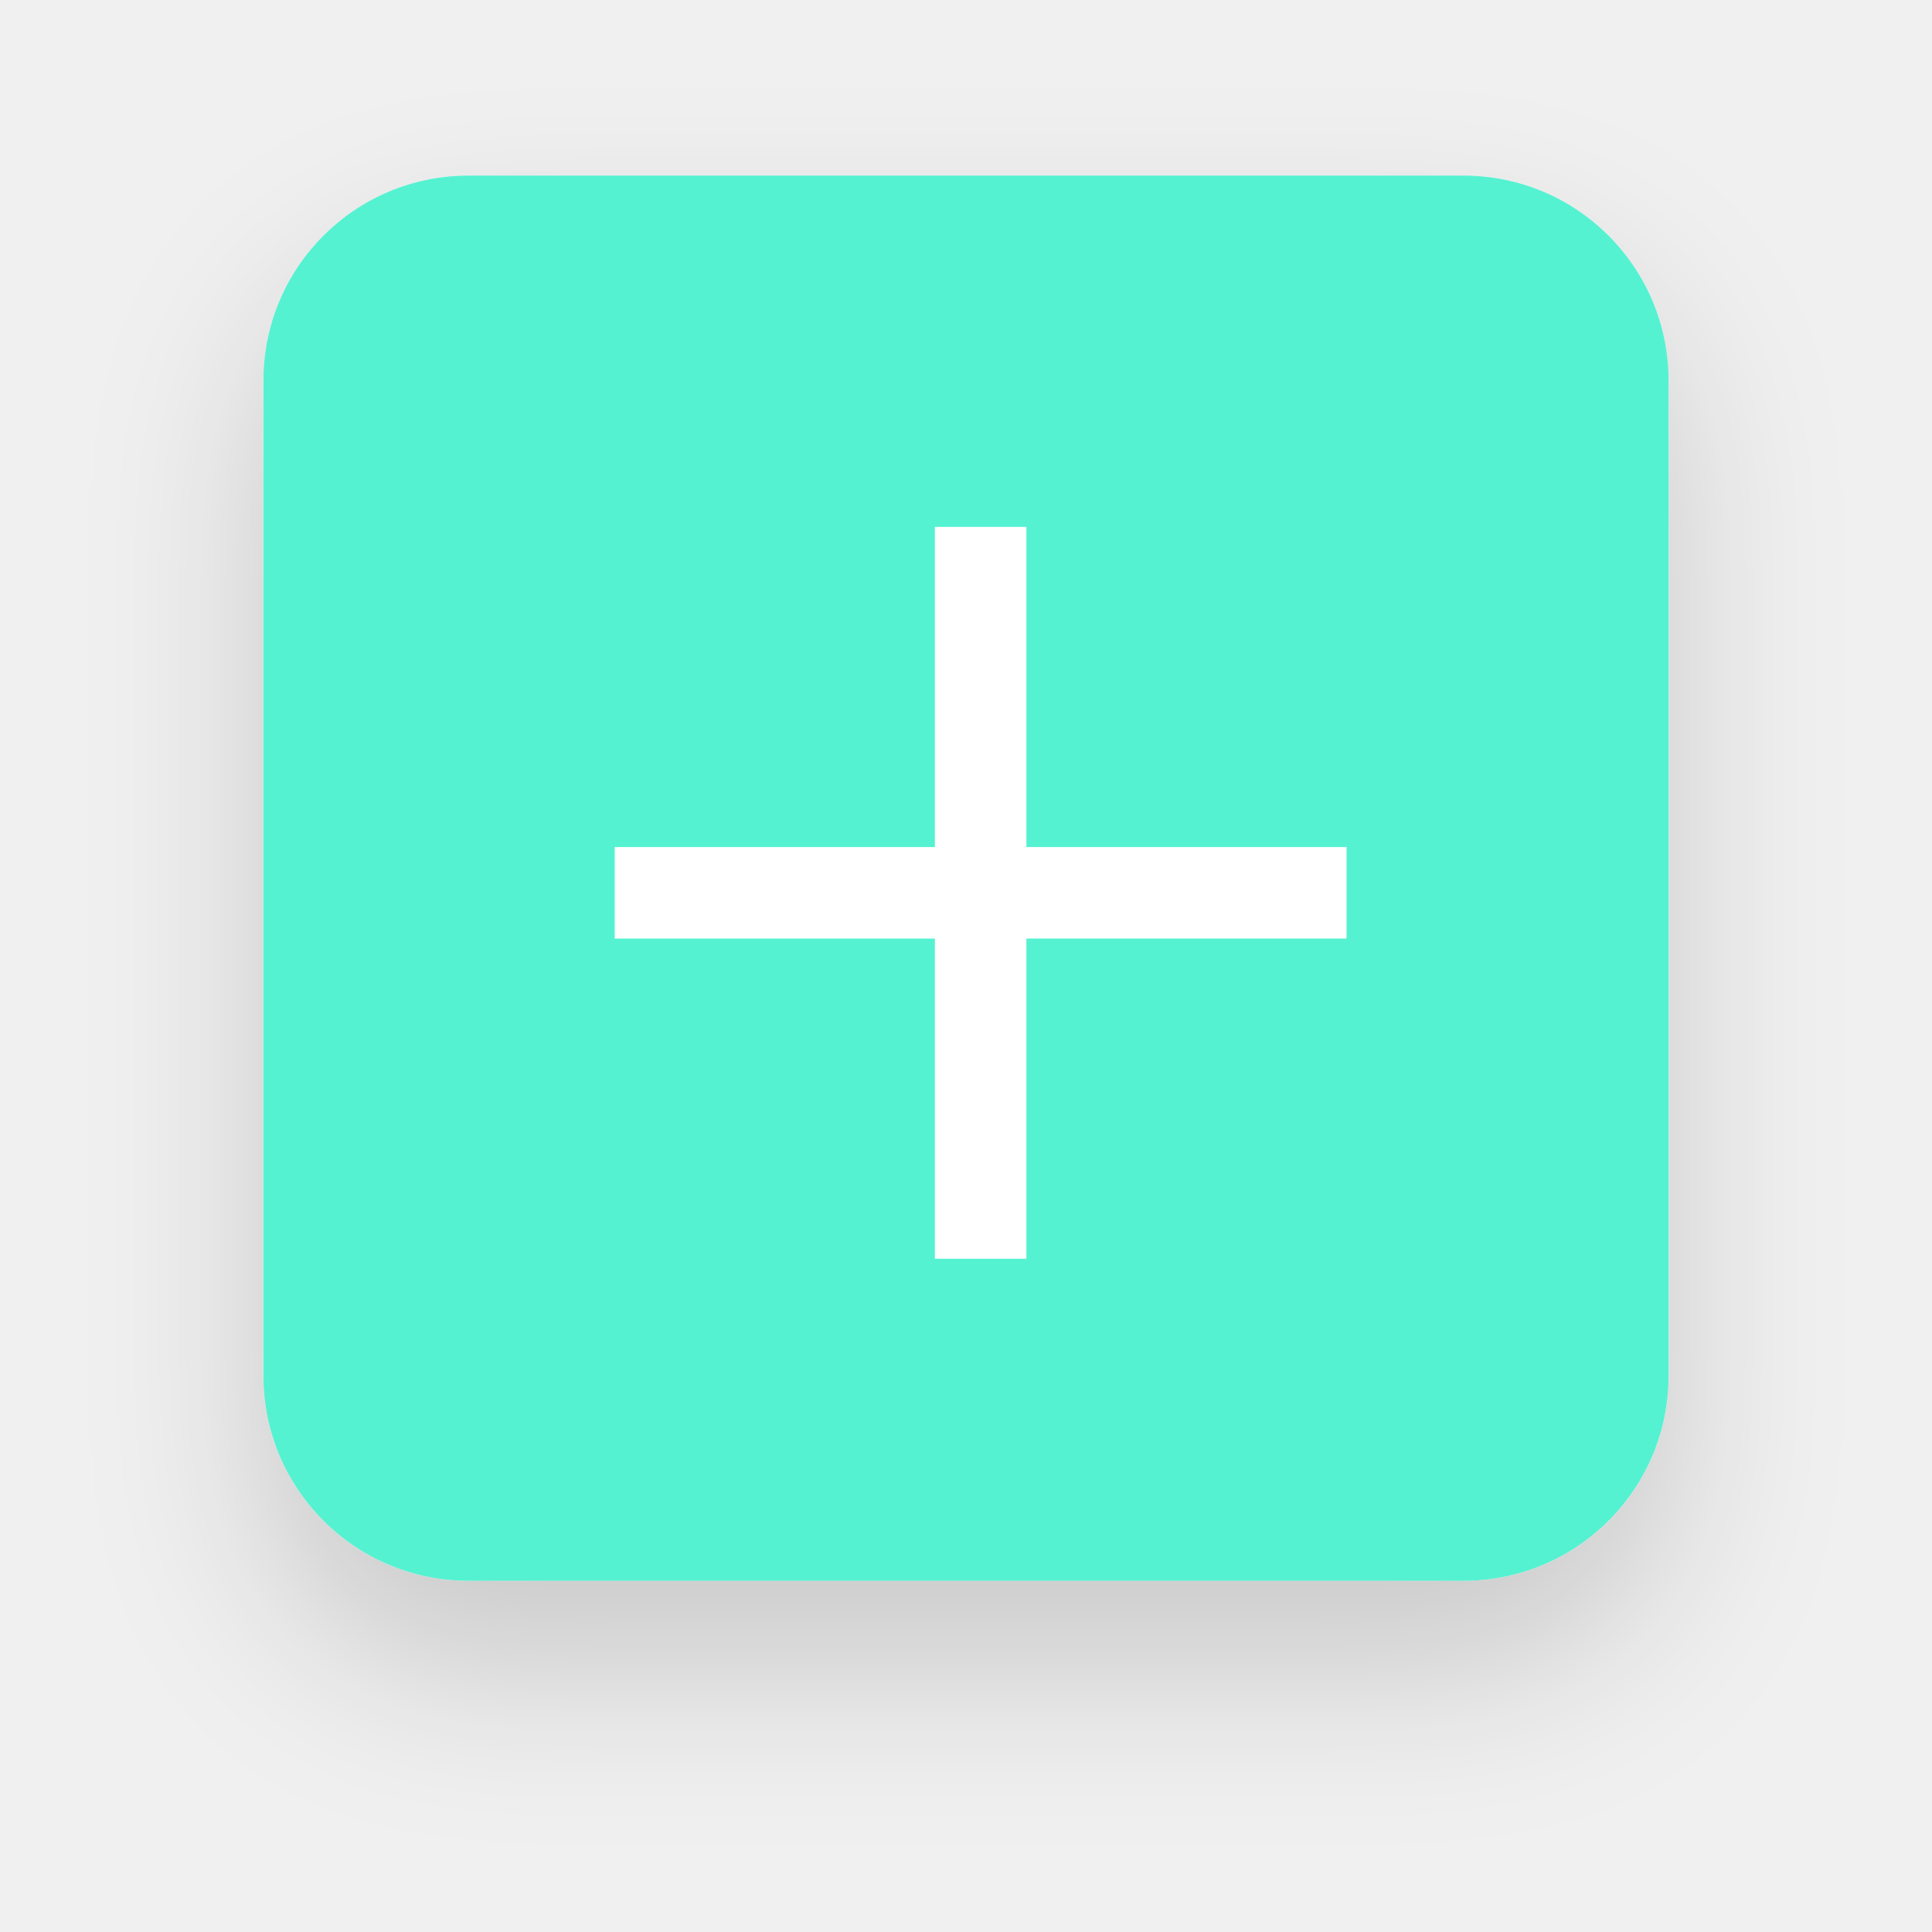
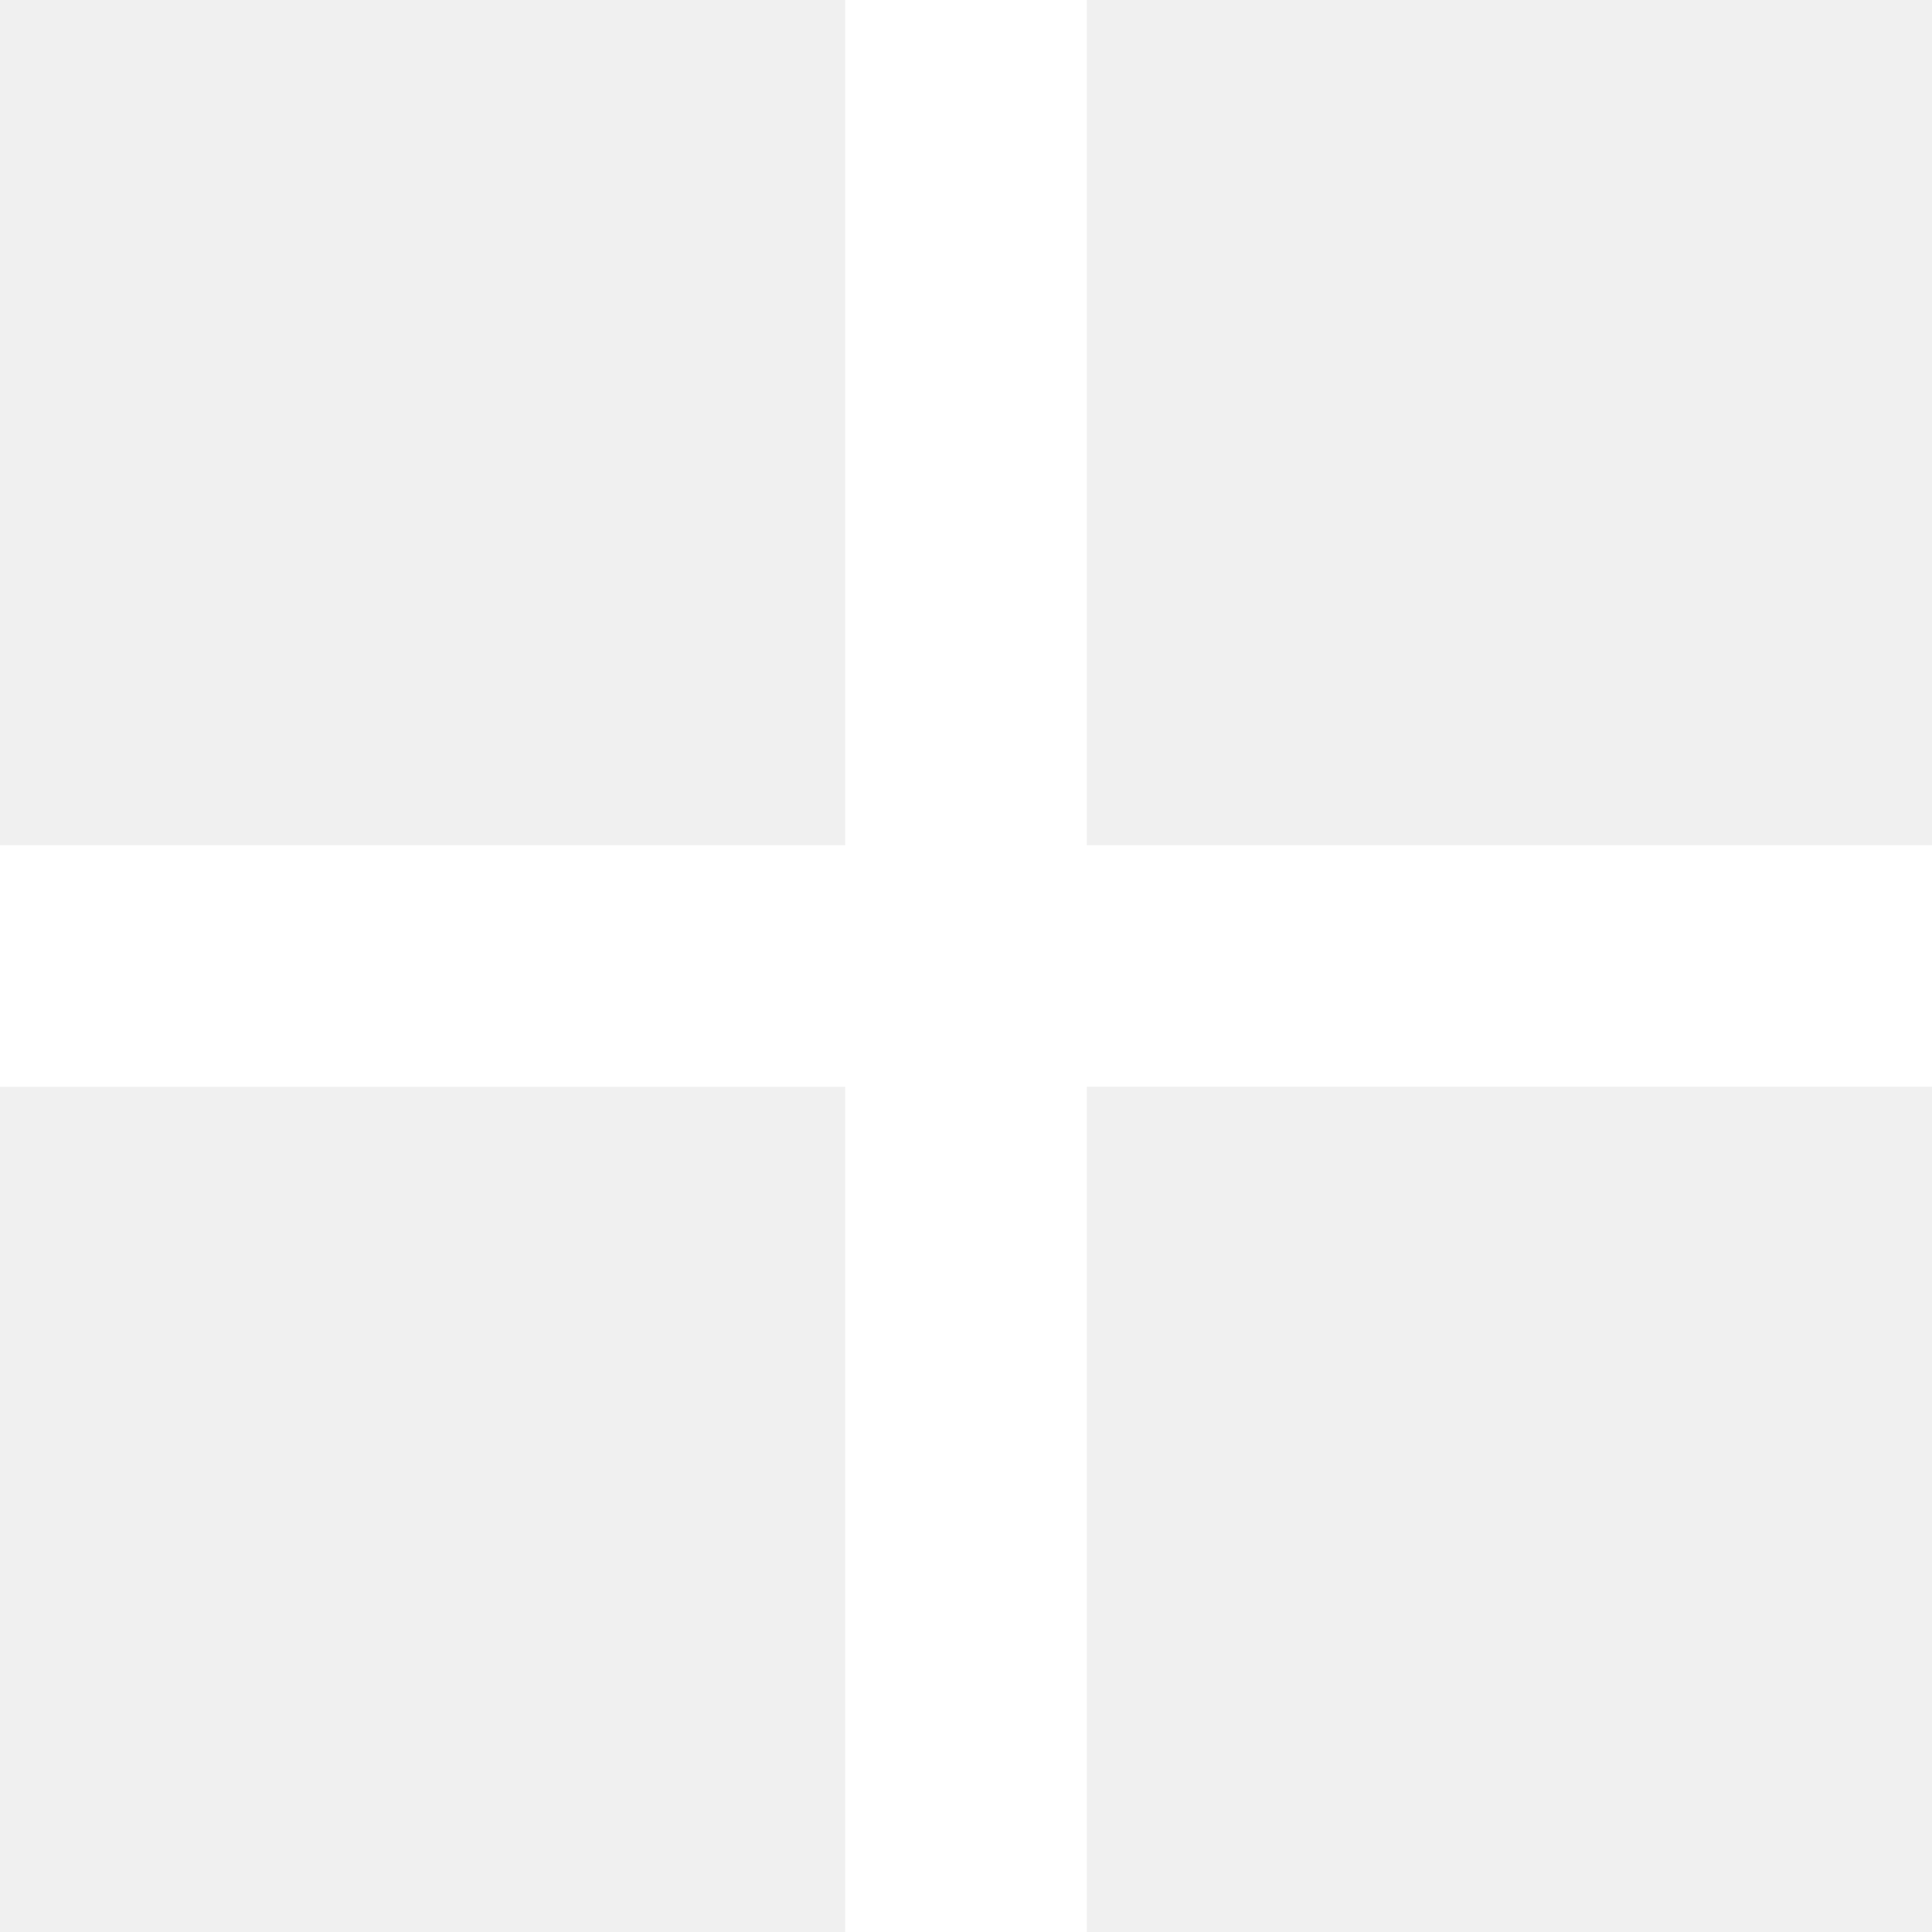
- <svg xmlns="http://www.w3.org/2000/svg" width="66" height="66" viewBox="0 0 66 66">
-   <defs>
-     <filter id="Rectangle_734" x="0" y="0" width="66" height="66" filterUnits="userSpaceOnUse">
-       <feOffset dy="3" input="SourceAlpha" />
-       <feGaussianBlur stdDeviation="3" result="blur" />
-       <feFlood flood-opacity="0.161" />
-       <feComposite operator="in" in2="blur" />
-       <feComposite in="SourceGraphic" />
-     </filter>
-   </defs>
-   <g id="Add_Workers_Icon" data-name="Add Workers Icon" transform="translate(9 6)">
-     <g transform="matrix(1, 0, 0, 1, -9, -6)" filter="url(#Rectangle_734)">
-       <rect id="Rectangle_734-2" data-name="Rectangle 734" width="48" height="48" rx="7" transform="translate(9 6)" fill="#54f2d1" />
-     </g>
-     <g id="Add" transform="translate(11.915 12.409)">
-       <path id="Union_1" data-name="Union 1" d="M10.937,25V14.063H0V10.937H10.937V0h3.126V10.937H25v3.125H14.063V25Z" transform="translate(0.085 -0.409)" fill="#fff" />
-     </g>
+ <svg xmlns="http://www.w3.org/2000/svg" width="25" height="25" viewBox="0 0 25 25">
+   <g id="Add_Workers_Icon" data-name="Add Workers Icon" transform="translate(-0.085 0.409)">
+     <path id="Union_1" data-name="Union 1" d="M10.937,25V14.063H0V10.937H10.937V0h3.126V10.937H25v3.125H14.063V25Z" transform="translate(0.085 -0.409)" fill="#fff" />
  </g>
</svg>
